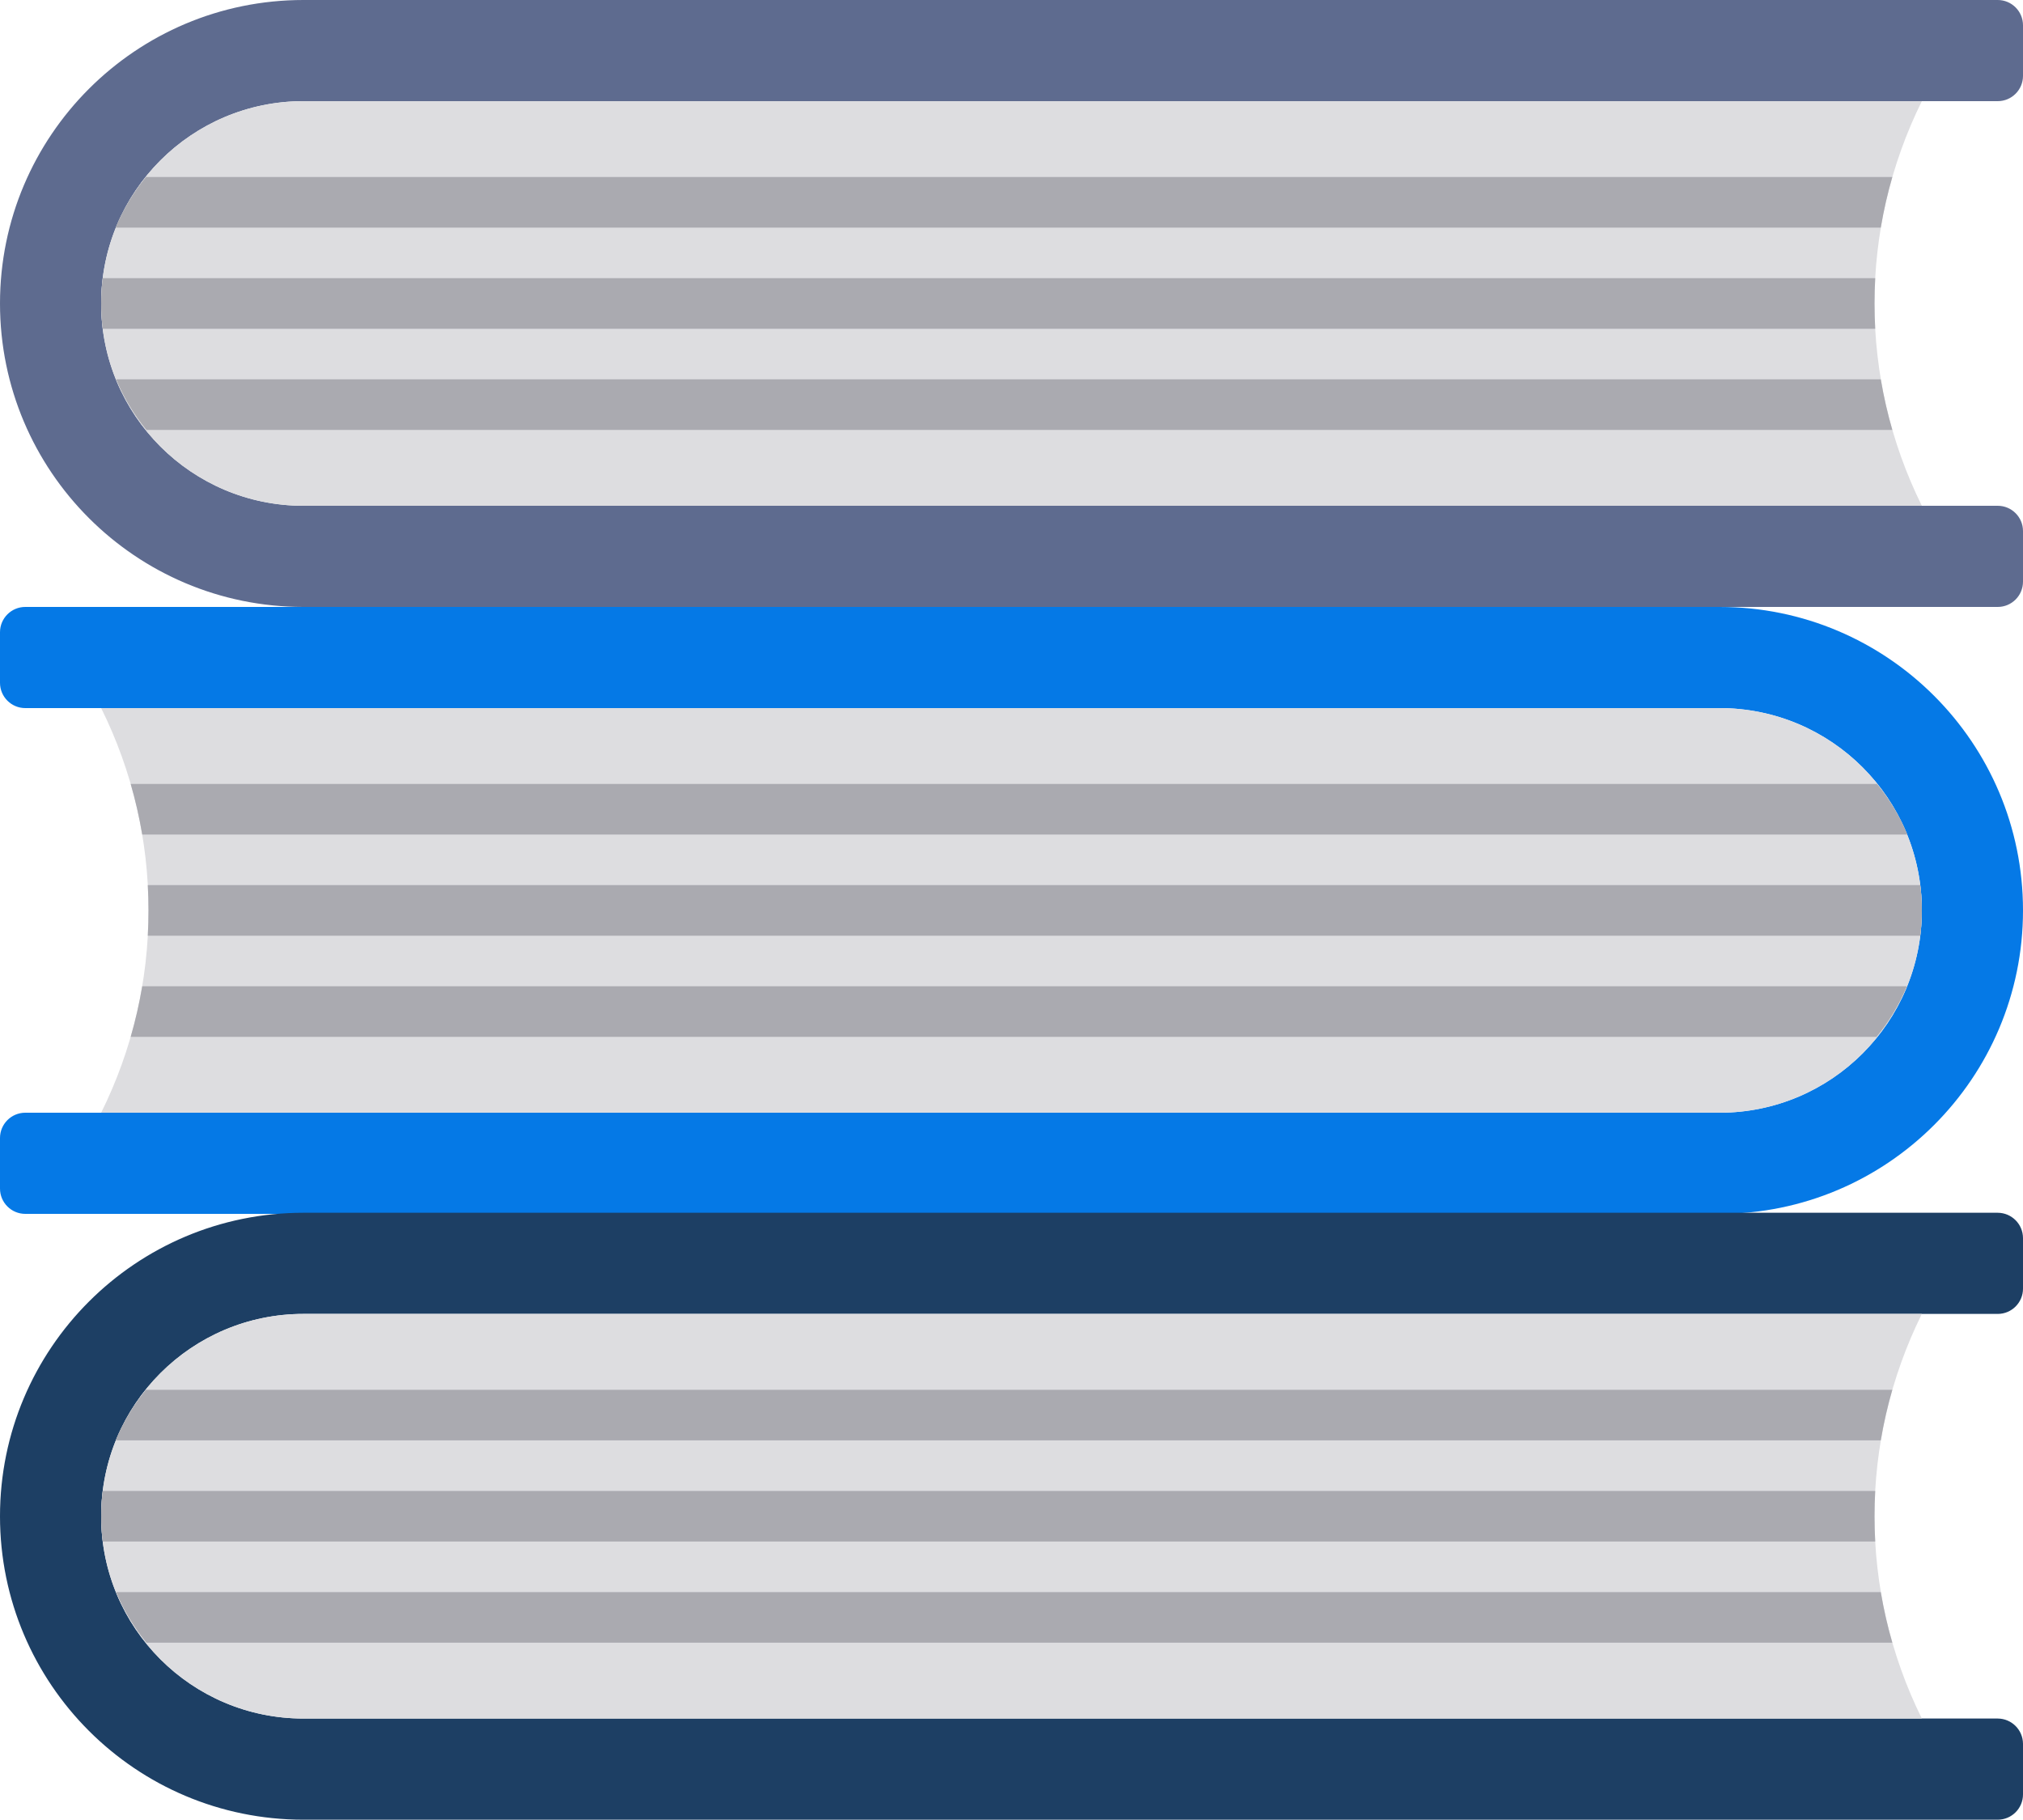
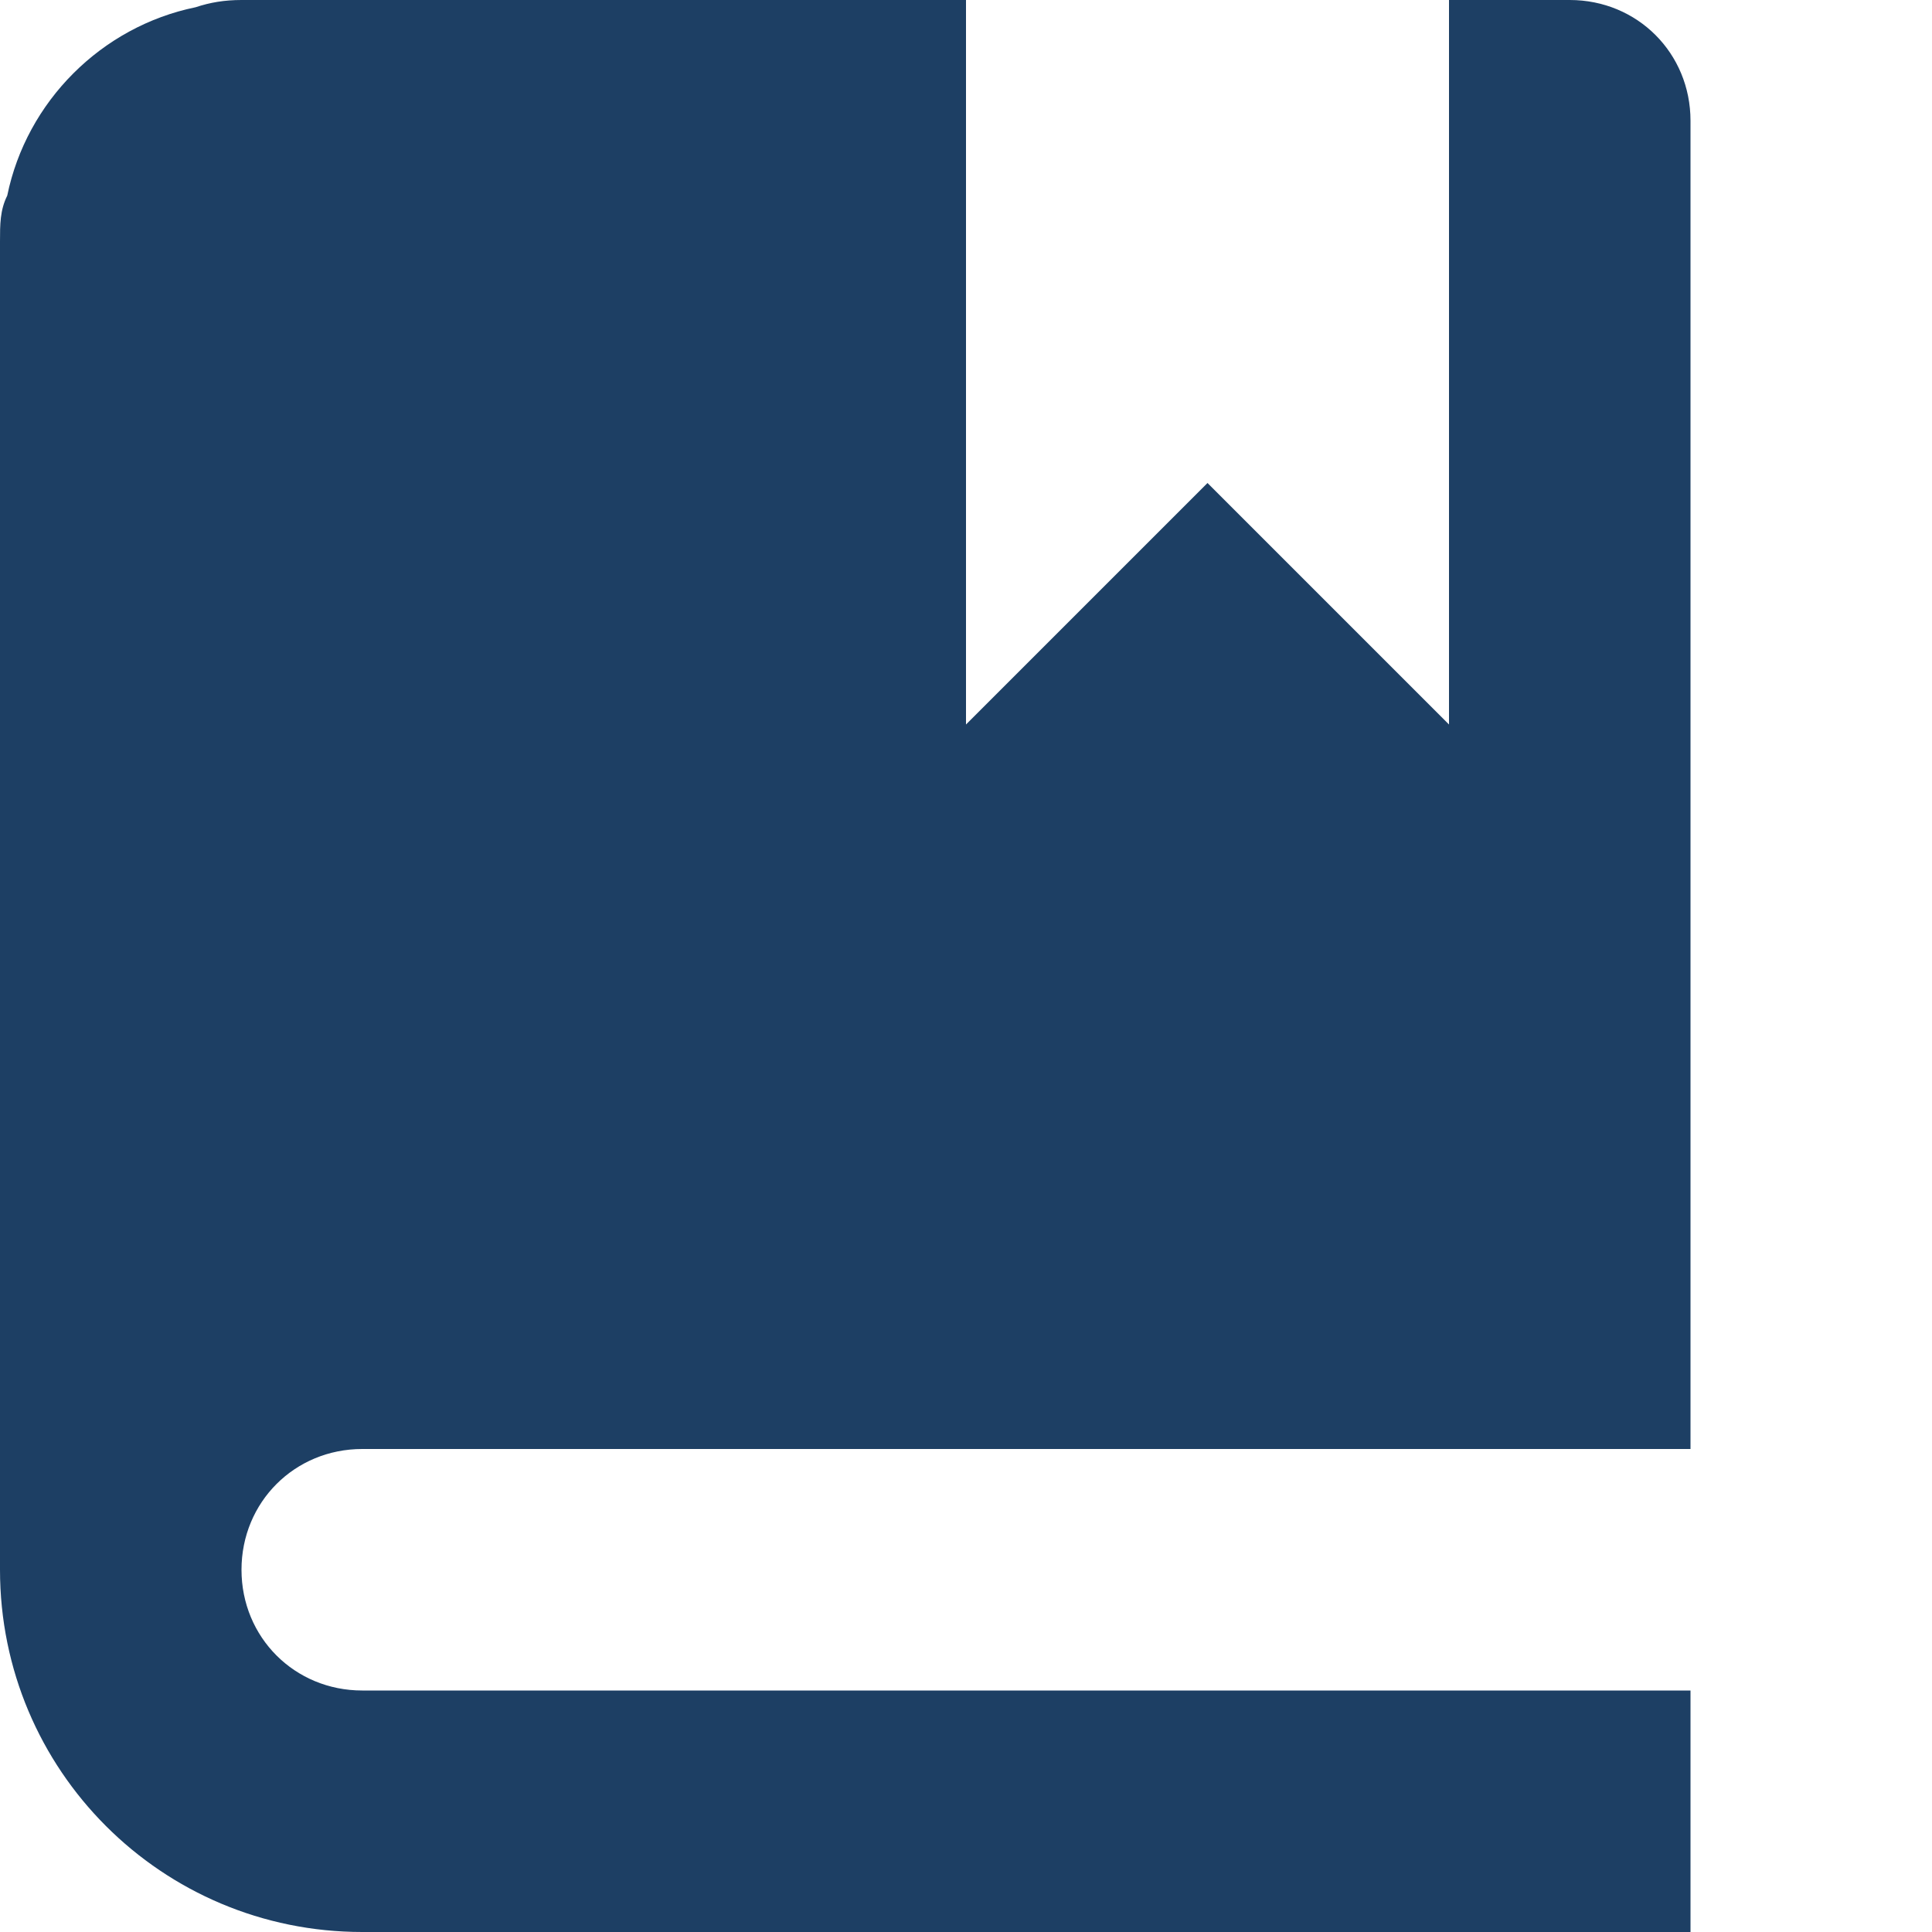
- <svg xmlns="http://www.w3.org/2000/svg" id="3aad19e6-bdad-4b54-8de4-0f605a9710f4" data-name="Layer 1" width="200" height="179.89" viewBox="0 0 200 179.89">
-   <g>
-     <path d="M170,60H2.5A2.5,2.5,0,0,0,0,62.5v5A2.5,2.5,0,0,0,2.5,70H170a20,20,0,1,1,0,40H2.5A2.5,2.5,0,0,0,0,112.5v5A2.5,2.5,0,0,0,2.5,120H170a30,30,0,0,0,0-60Z" style="fill: #0579e6;fill-rule: evenodd" />
-     <path d="M30,0H197.5A2.5,2.5,0,0,1,200,2.5v5a2.5,2.5,0,0,1-2.5,2.5H30a20,20,0,0,0,0,40H197.5a2.5,2.5,0,0,1,2.5,2.5v5a2.5,2.5,0,0,1-2.5,2.5H30A30,30,0,0,1,30,0Z" style="fill: #5e6b8f;fill-rule: evenodd" />
-     <path d="M30,119.89H197.5a2.51,2.51,0,0,1,2.5,2.5v5a2.5,2.5,0,0,1-2.5,2.5H30a20,20,0,1,0,0,40H197.5a2.51,2.51,0,0,1,2.5,2.5v5a2.5,2.5,0,0,1-2.5,2.5H30a30,30,0,0,1,0-60Z" style="fill: #1d3f64;fill-rule: evenodd" />
-     <g>
-       <path d="M10,70H170a20,20,0,1,1,0,40H10a44.8,44.8,0,0,0,4.68-20A44.79,44.79,0,0,0,10,70Z" style="fill: #dddde0;fill-rule: evenodd" />
-       <path d="M190,10H30a20,20,0,0,0,0,40H190a45.06,45.06,0,0,1,0-40Z" style="fill: #dddde0;fill-rule: evenodd" />
-       <path d="M190,129.89H30a20,20,0,1,0,0,40H190a45.06,45.06,0,0,1,0-40Z" style="fill: #dddde0;fill-rule: evenodd" />
-     </g>
-     <g>
-       <path d="M185.57,77.5a20.13,20.13,0,0,1,3,5H14.06a44.69,44.69,0,0,0-1.14-5Zm4.27,10a19.86,19.86,0,0,1,0,5H14.61q.07-1.24.07-2.5t-.07-2.5Zm-1.32,10a20.08,20.08,0,0,1-3,5H12.92a44.64,44.64,0,0,0,1.14-5Z" style="fill: #aaaab0;fill-rule: evenodd" />
-       <path d="M14.43,17.5a20.12,20.12,0,0,0-3,5H185.94a44.74,44.74,0,0,1,1.14-5Zm-4.27,10a19.83,19.83,0,0,0,0,5H185.39q-.07-1.24-.07-2.5t.07-2.5Zm1.32,10a20.09,20.09,0,0,0,3,5H187.08a44.75,44.75,0,0,1-1.14-5Z" style="fill: #aaaab0;fill-rule: evenodd" />
-       <path d="M14.43,137.39a20.11,20.11,0,0,0-3,5H185.94a44.64,44.64,0,0,1,1.14-5Zm-4.27,10a19.82,19.82,0,0,0,0,5H185.39q-.07-1.24-.07-2.5t.07-2.5Zm1.32,10a20.13,20.13,0,0,0,3,5H187.08a44.78,44.78,0,0,1-1.14-5Z" style="fill: #aaaab0;fill-rule: evenodd" />
-     </g>
-   </g>
+ <svg xmlns="http://www.w3.org/2000/svg" width="600" height="600" version="1.1" viewBox="0 0 600 600" preserveAspectRatio="xMinYMin meet">
+   <path d="M1,0c-0.07,0 -0.13,0.01 -0.19,0.03c-0.39,0.08 -0.7,0.39 -0.78,0.78c-0.03,0.06 -0.03,0.12 -0.03,0.19v5.5c0,0.83 0.67,1.5 1.5,1.5h5.5v-1h-5.5c-0.28,0 -0.5,-0.22 -0.5,-0.5c0,-0.28 0.22,-0.5 0.5,-0.5h5.5v-5.5c0,-0.28 -0.22,-0.5 -0.5,-0.5h-0.5v3l-1,-1l-1,1v-3h-3Z" transform="scale(75)" fill="#1D3F64" />
</svg>
